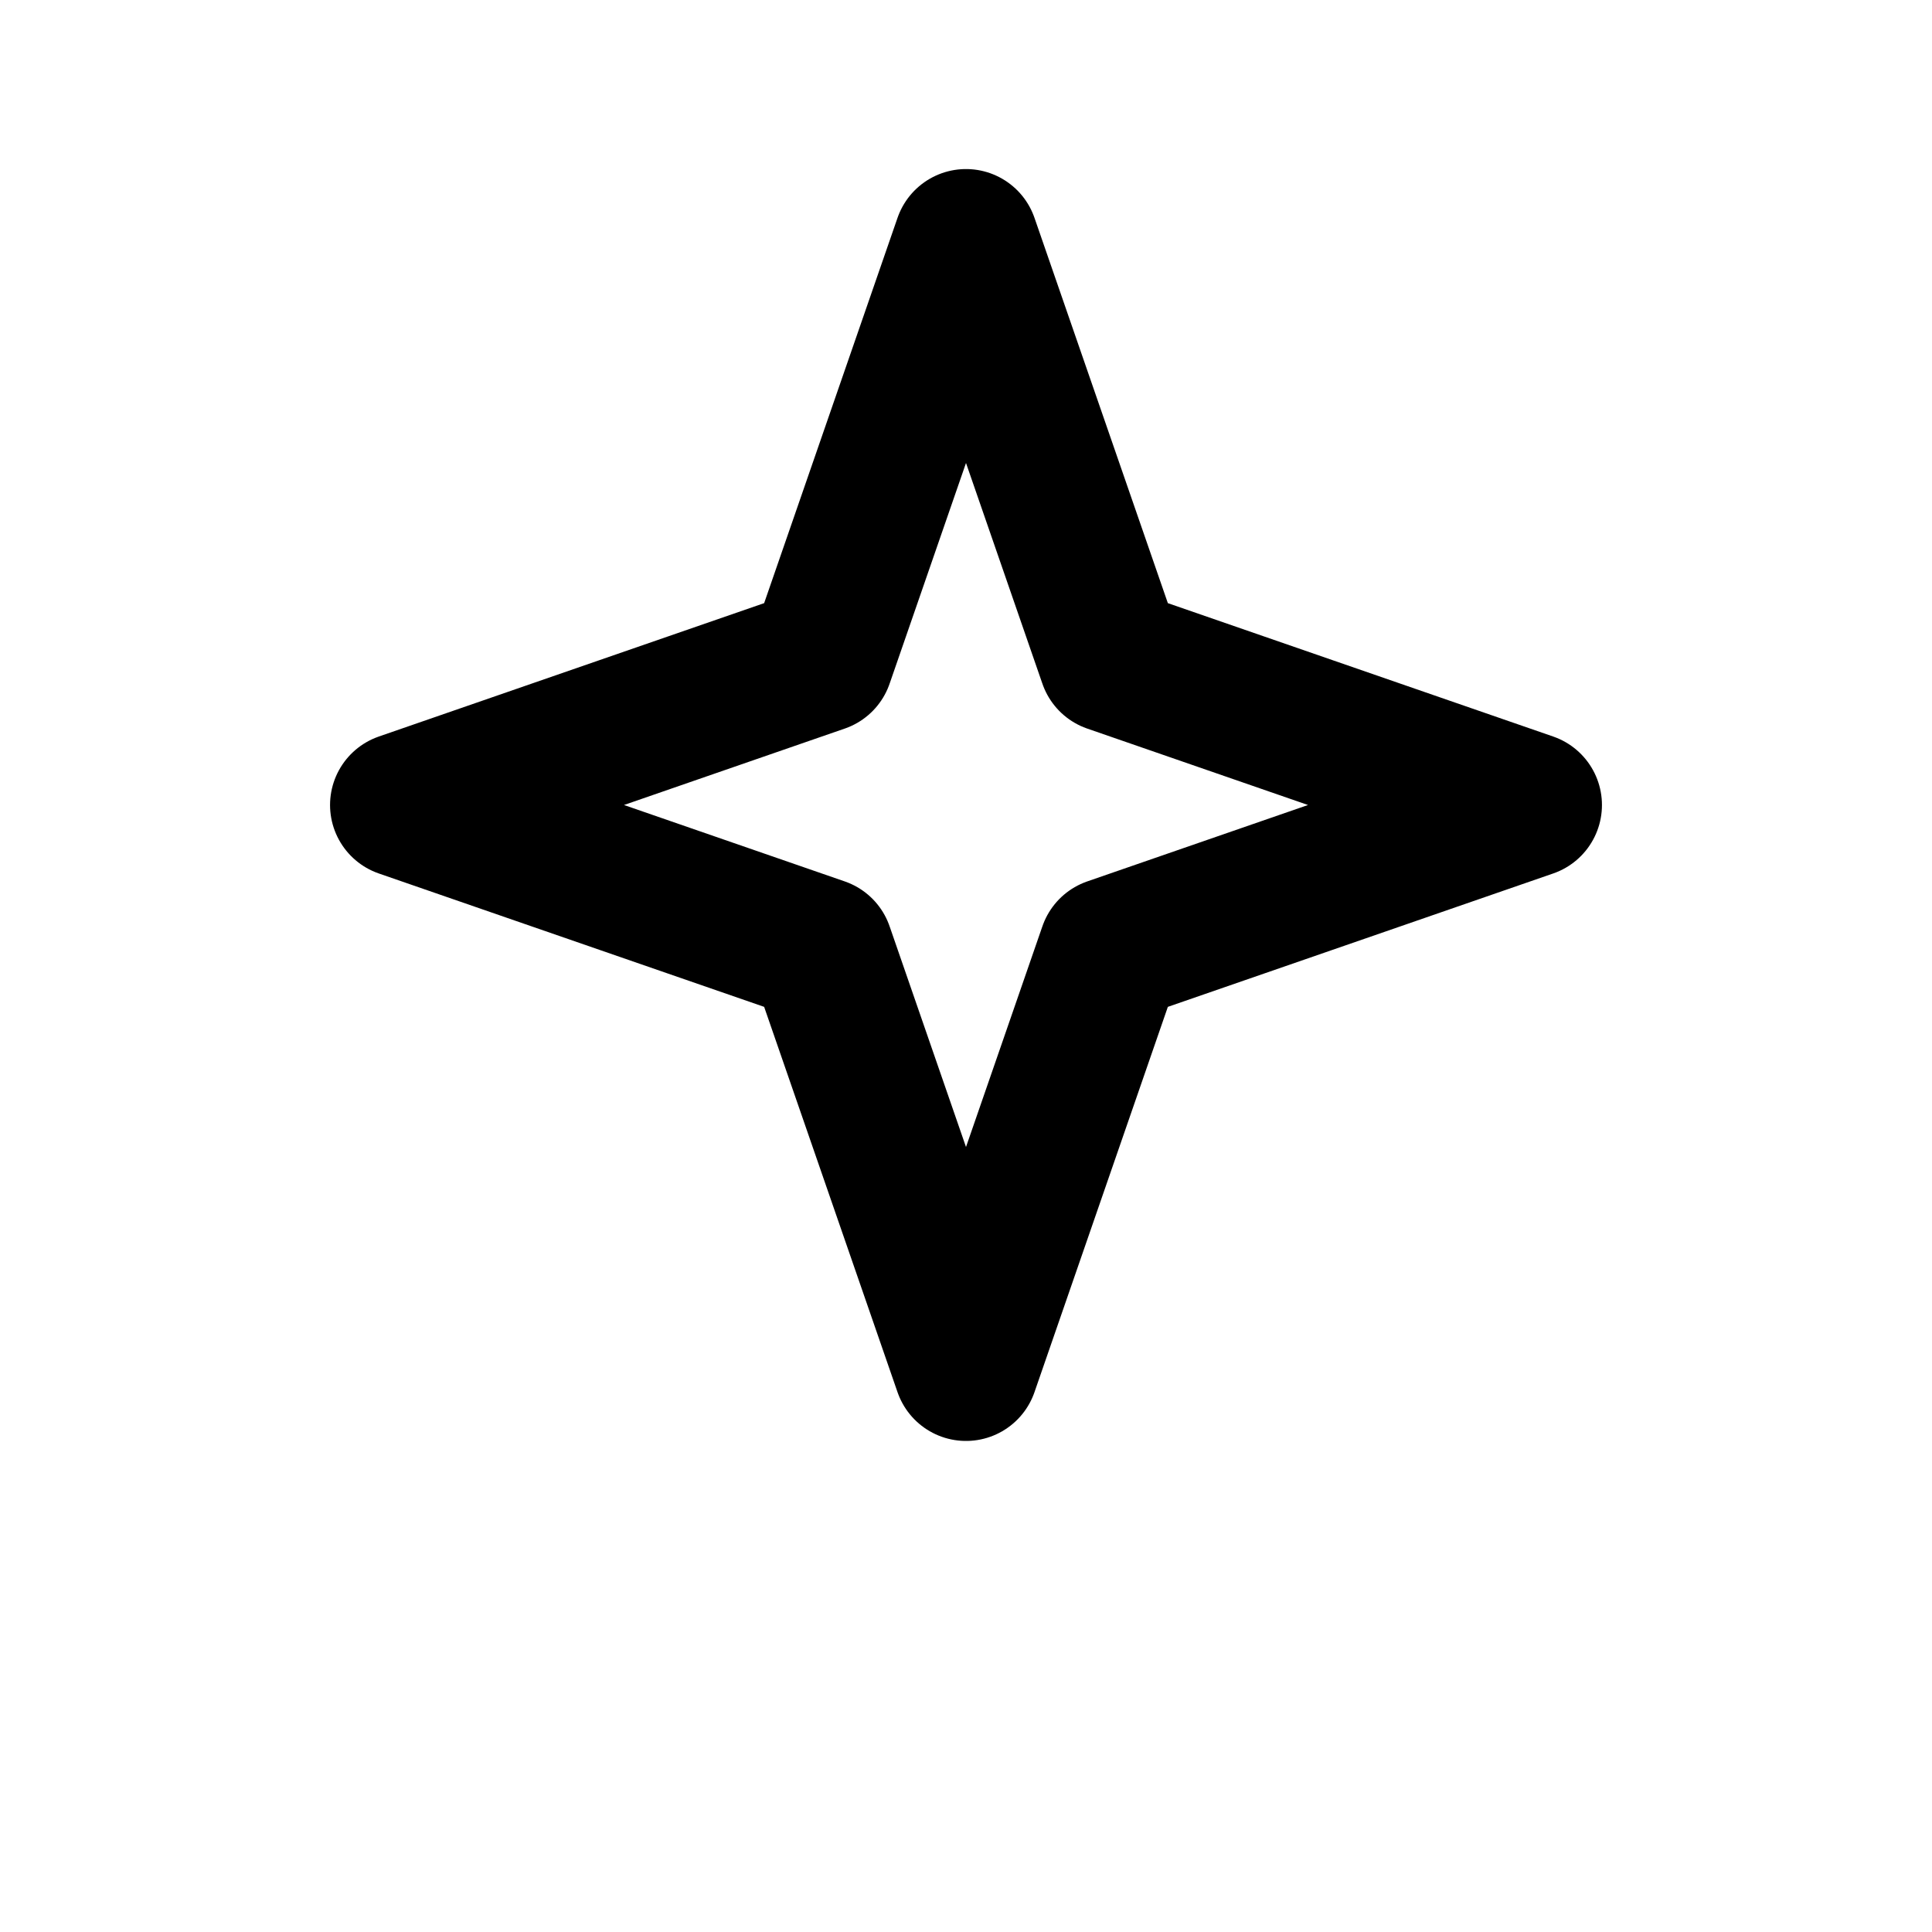
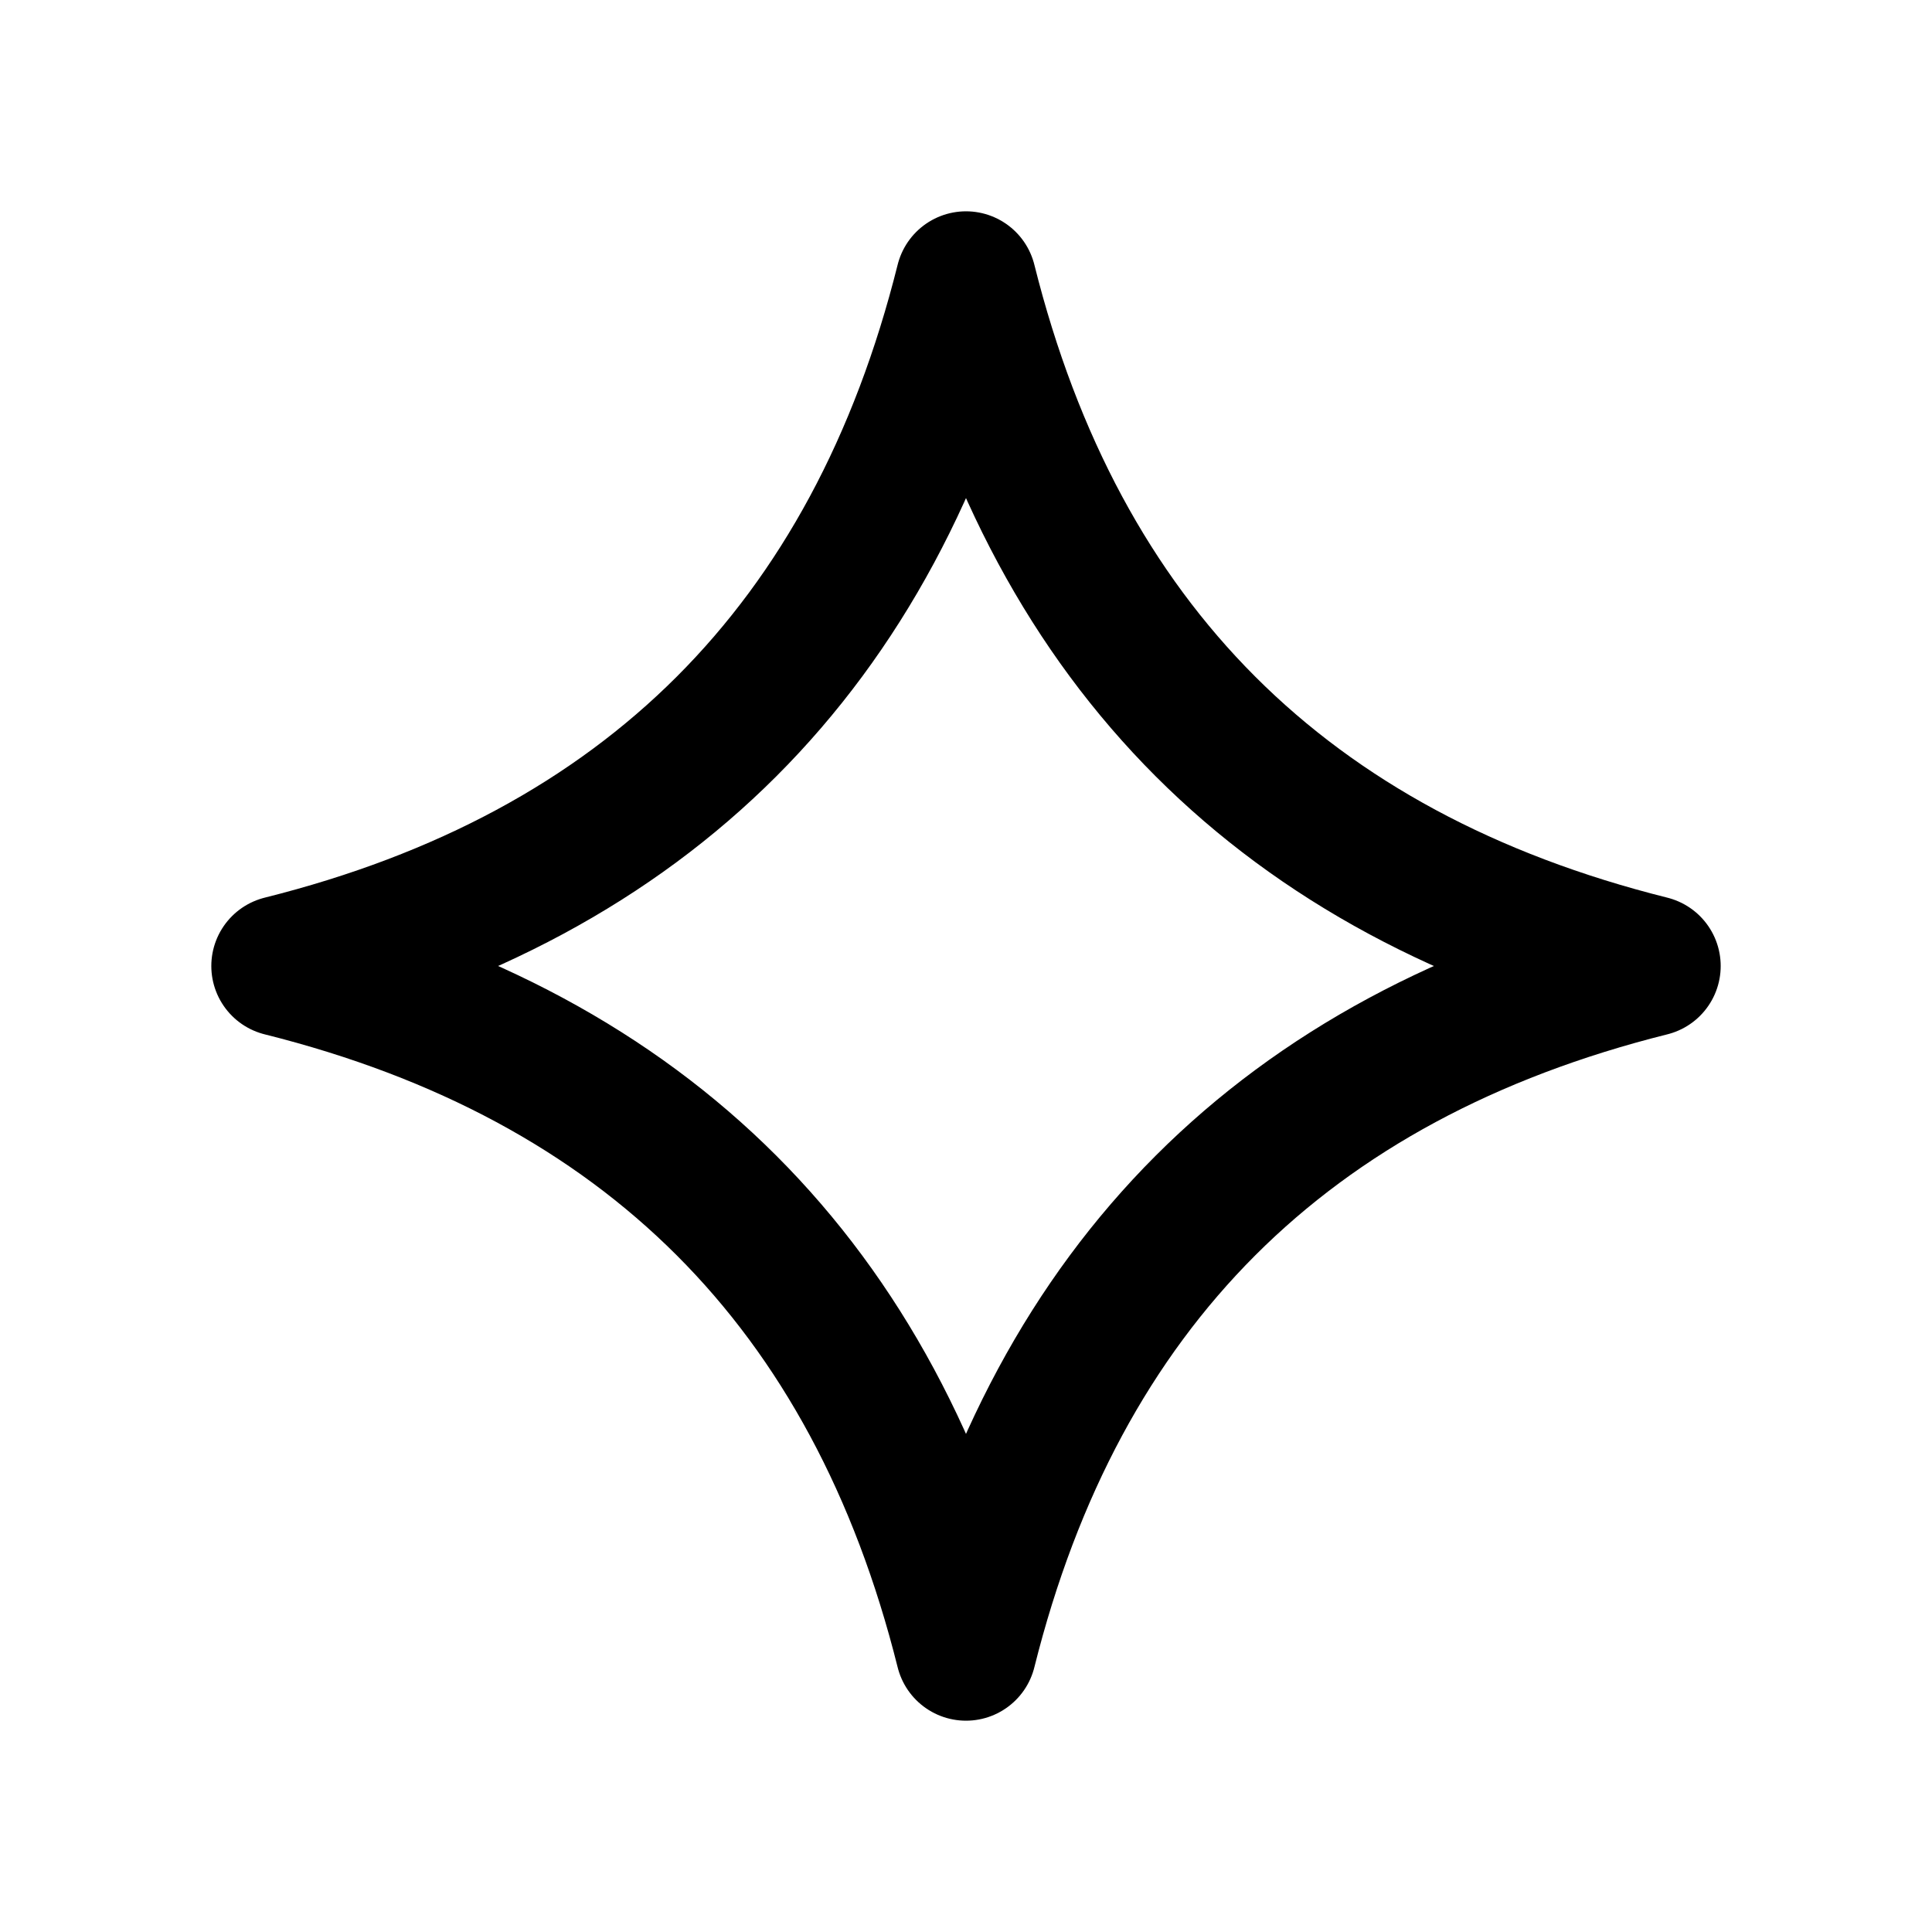
- <svg xmlns="http://www.w3.org/2000/svg" viewBox="0 0 24 24" fill="none" stroke="currentColor" stroke-width="1.8" stroke-linecap="round" stroke-linejoin="round">
-   <path d="m12 3 1.8 5.2L19 10l-5.2 1.8L12 17l-1.8-5.2L5 10l5.2-1.8L12 3z" />
+ <svg xmlns="http://www.w3.org/2000/svg" viewBox="0 0 24 24" fill="none" stroke="currentColor" stroke-width="1.75" stroke-linecap="round" stroke-linejoin="round">
+   <path d="M12 3.5Q13.7 10.3 20.5 12Q13.7 13.7 12 20.5Q10.3 13.7 3.5 12Q10.3 10.3 12 3.5Z" />
</svg>
